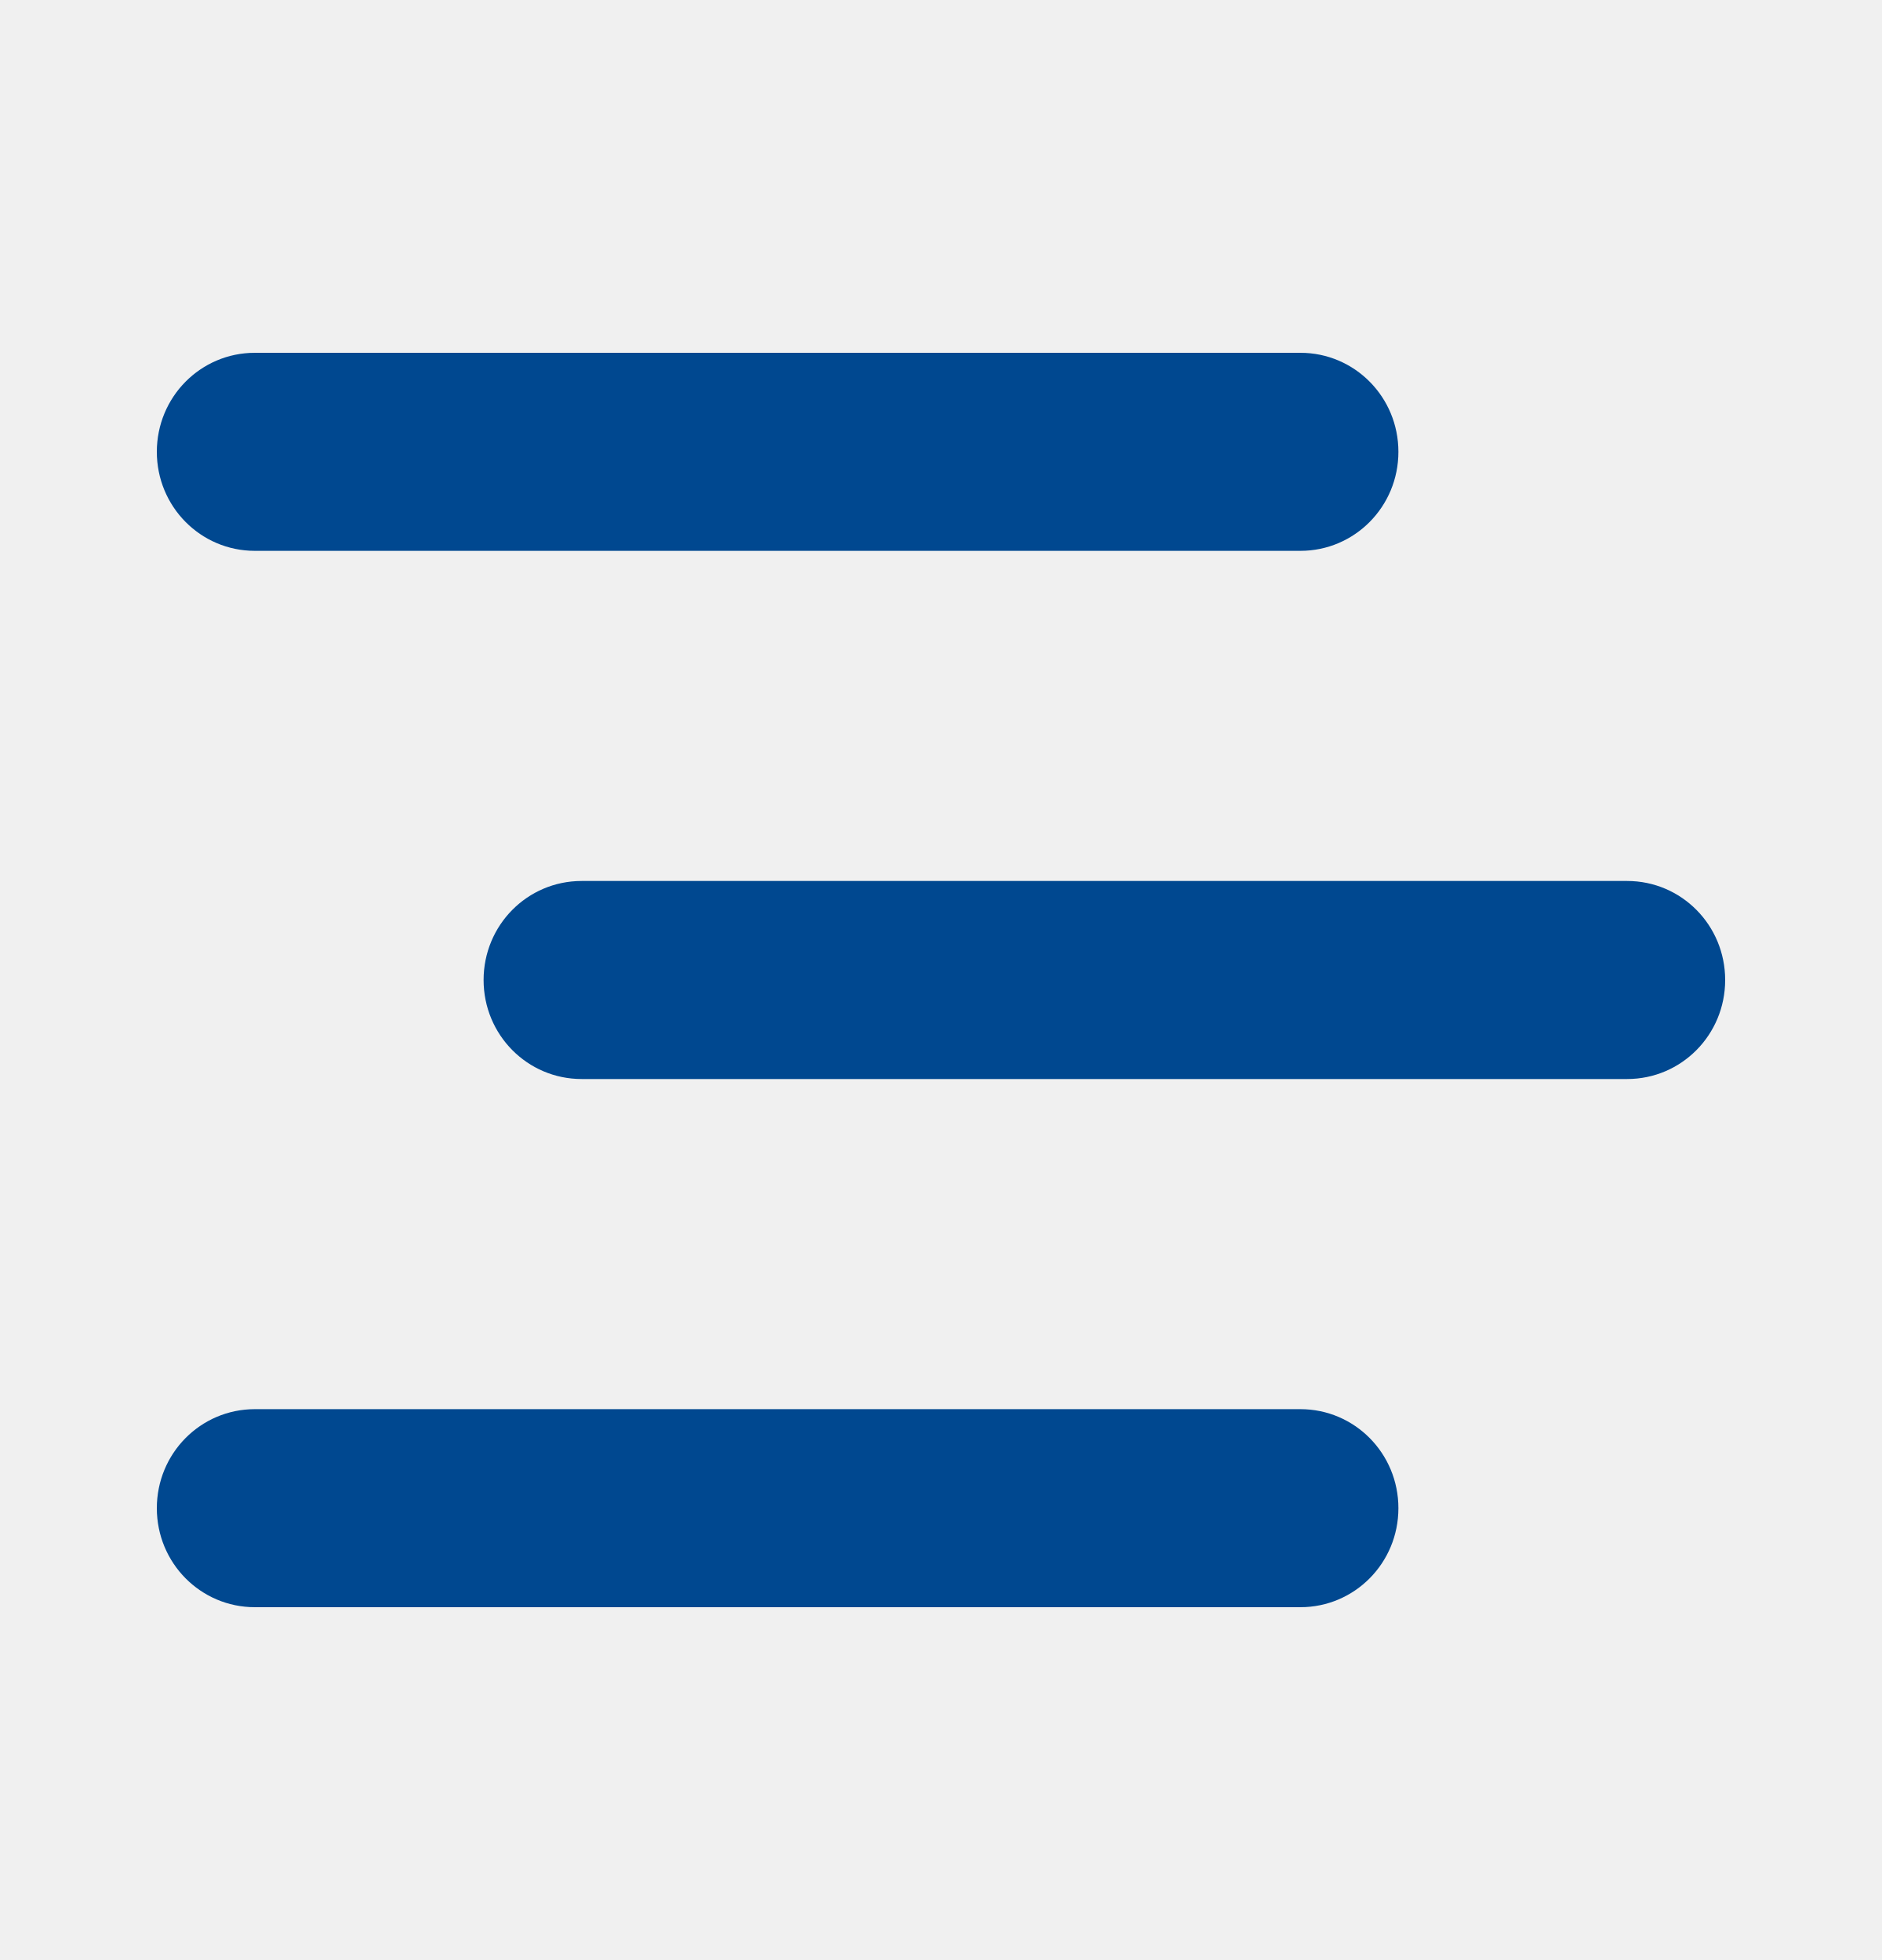
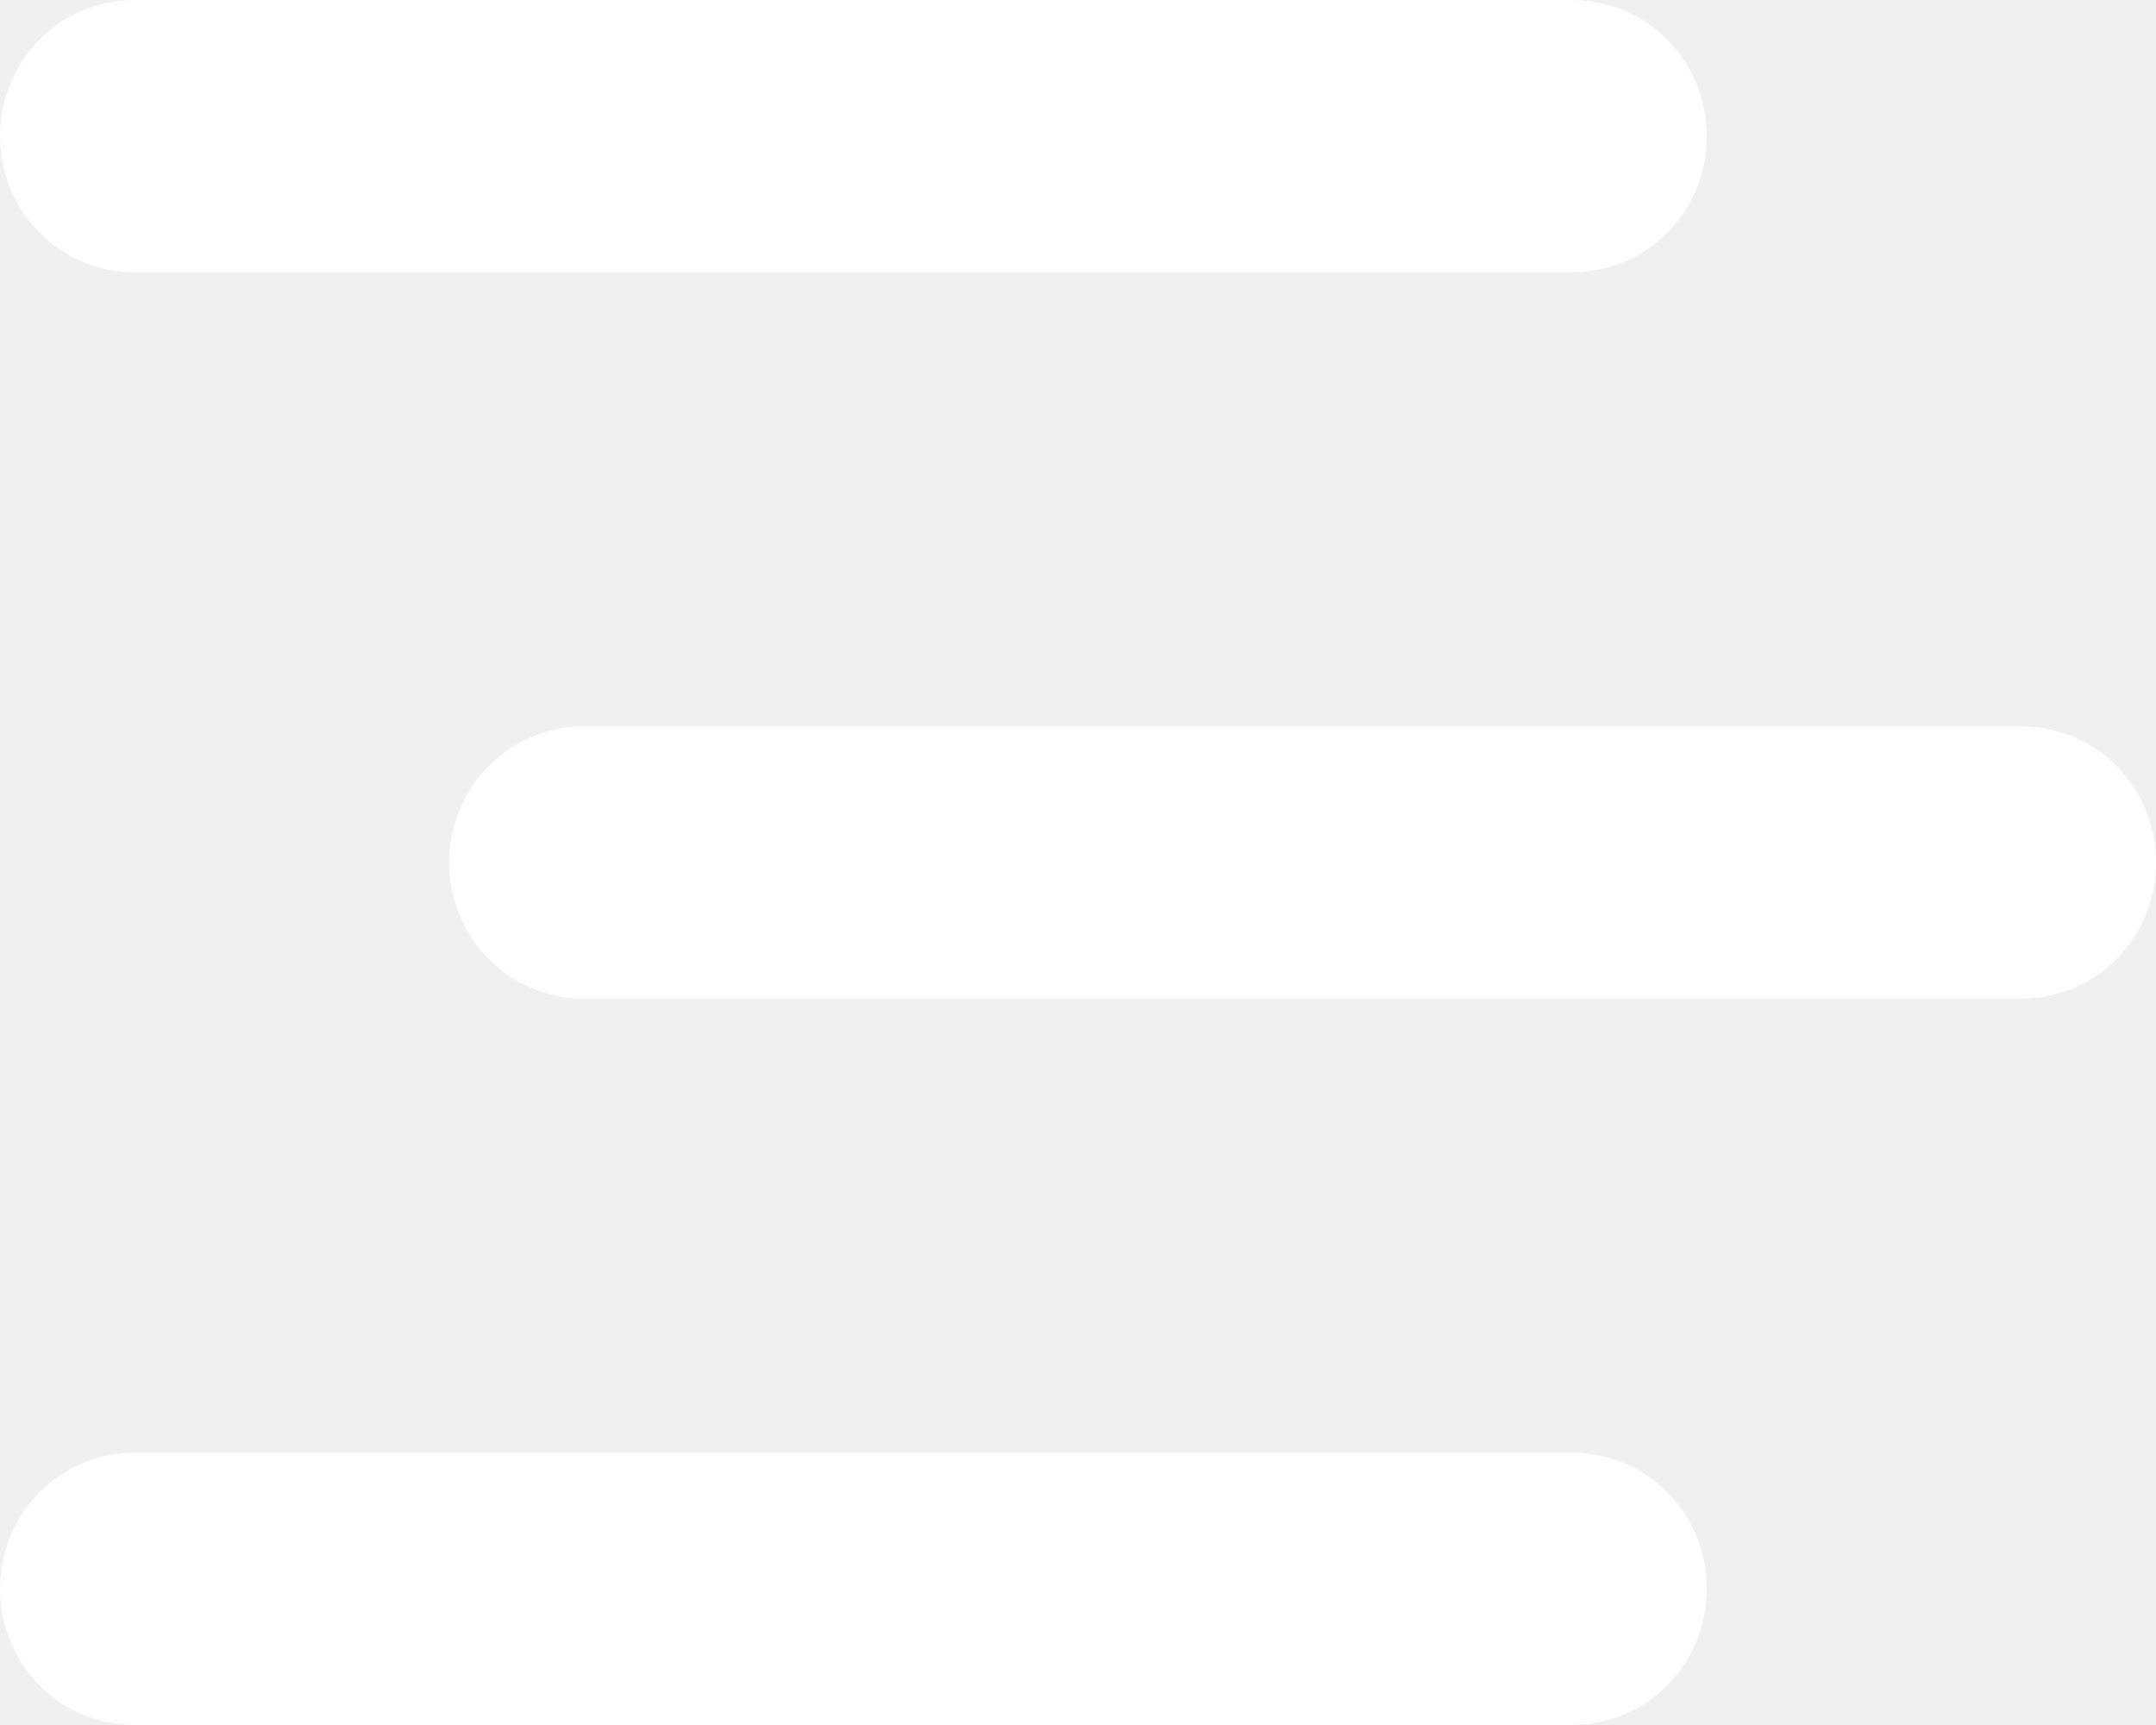
- <svg xmlns="http://www.w3.org/2000/svg" width="24" height="25" viewBox="0 0 24 25" fill="none">
-   <path d="M2 5.763C2 5.064 2.558 4.5 3.25 4.5H16.583C17.275 4.5 17.833 5.064 17.833 5.763C17.833 6.462 17.275 7.026 16.583 7.026H3.25C2.558 7.026 2 6.462 2 5.763ZM16.583 17.974H3.25C2.558 17.974 2 18.538 2 19.237C2 19.936 2.558 20.5 3.25 20.5H16.583C17.275 20.5 17.833 19.936 17.833 19.237C17.833 18.538 17.275 17.974 16.583 17.974ZM20.75 11.237H7.417C6.725 11.237 6.167 11.801 6.167 12.5C6.167 13.199 6.725 13.763 7.417 13.763H20.75C21.442 13.763 22 13.199 22 12.5C22 11.801 21.442 11.237 20.75 11.237Z" fill="#004890" />
+ <svg xmlns="http://www.w3.org/2000/svg" width="20" height="16" viewBox="0 0 20 16" fill="none">
+   <path d="M0 1.263C0 0.564 0.558 0 1.25 0H14.583C15.275 0 15.833 0.564 15.833 1.263C15.833 1.962 15.275 2.526 14.583 2.526H1.25C0.558 2.526 0 1.962 0 1.263ZM14.583 13.474H1.25C0.558 13.474 0 14.038 0 14.737C0 15.436 0.558 16 1.25 16H14.583C15.275 16 15.833 15.436 15.833 14.737C15.833 14.038 15.275 13.474 14.583 13.474ZM18.75 6.737H5.417C4.725 6.737 4.167 7.301 4.167 8C4.167 8.699 4.725 9.263 5.417 9.263H18.75C19.442 9.263 20 8.699 20 8C20 7.301 19.442 6.737 18.75 6.737Z" fill="white" />
</svg>
